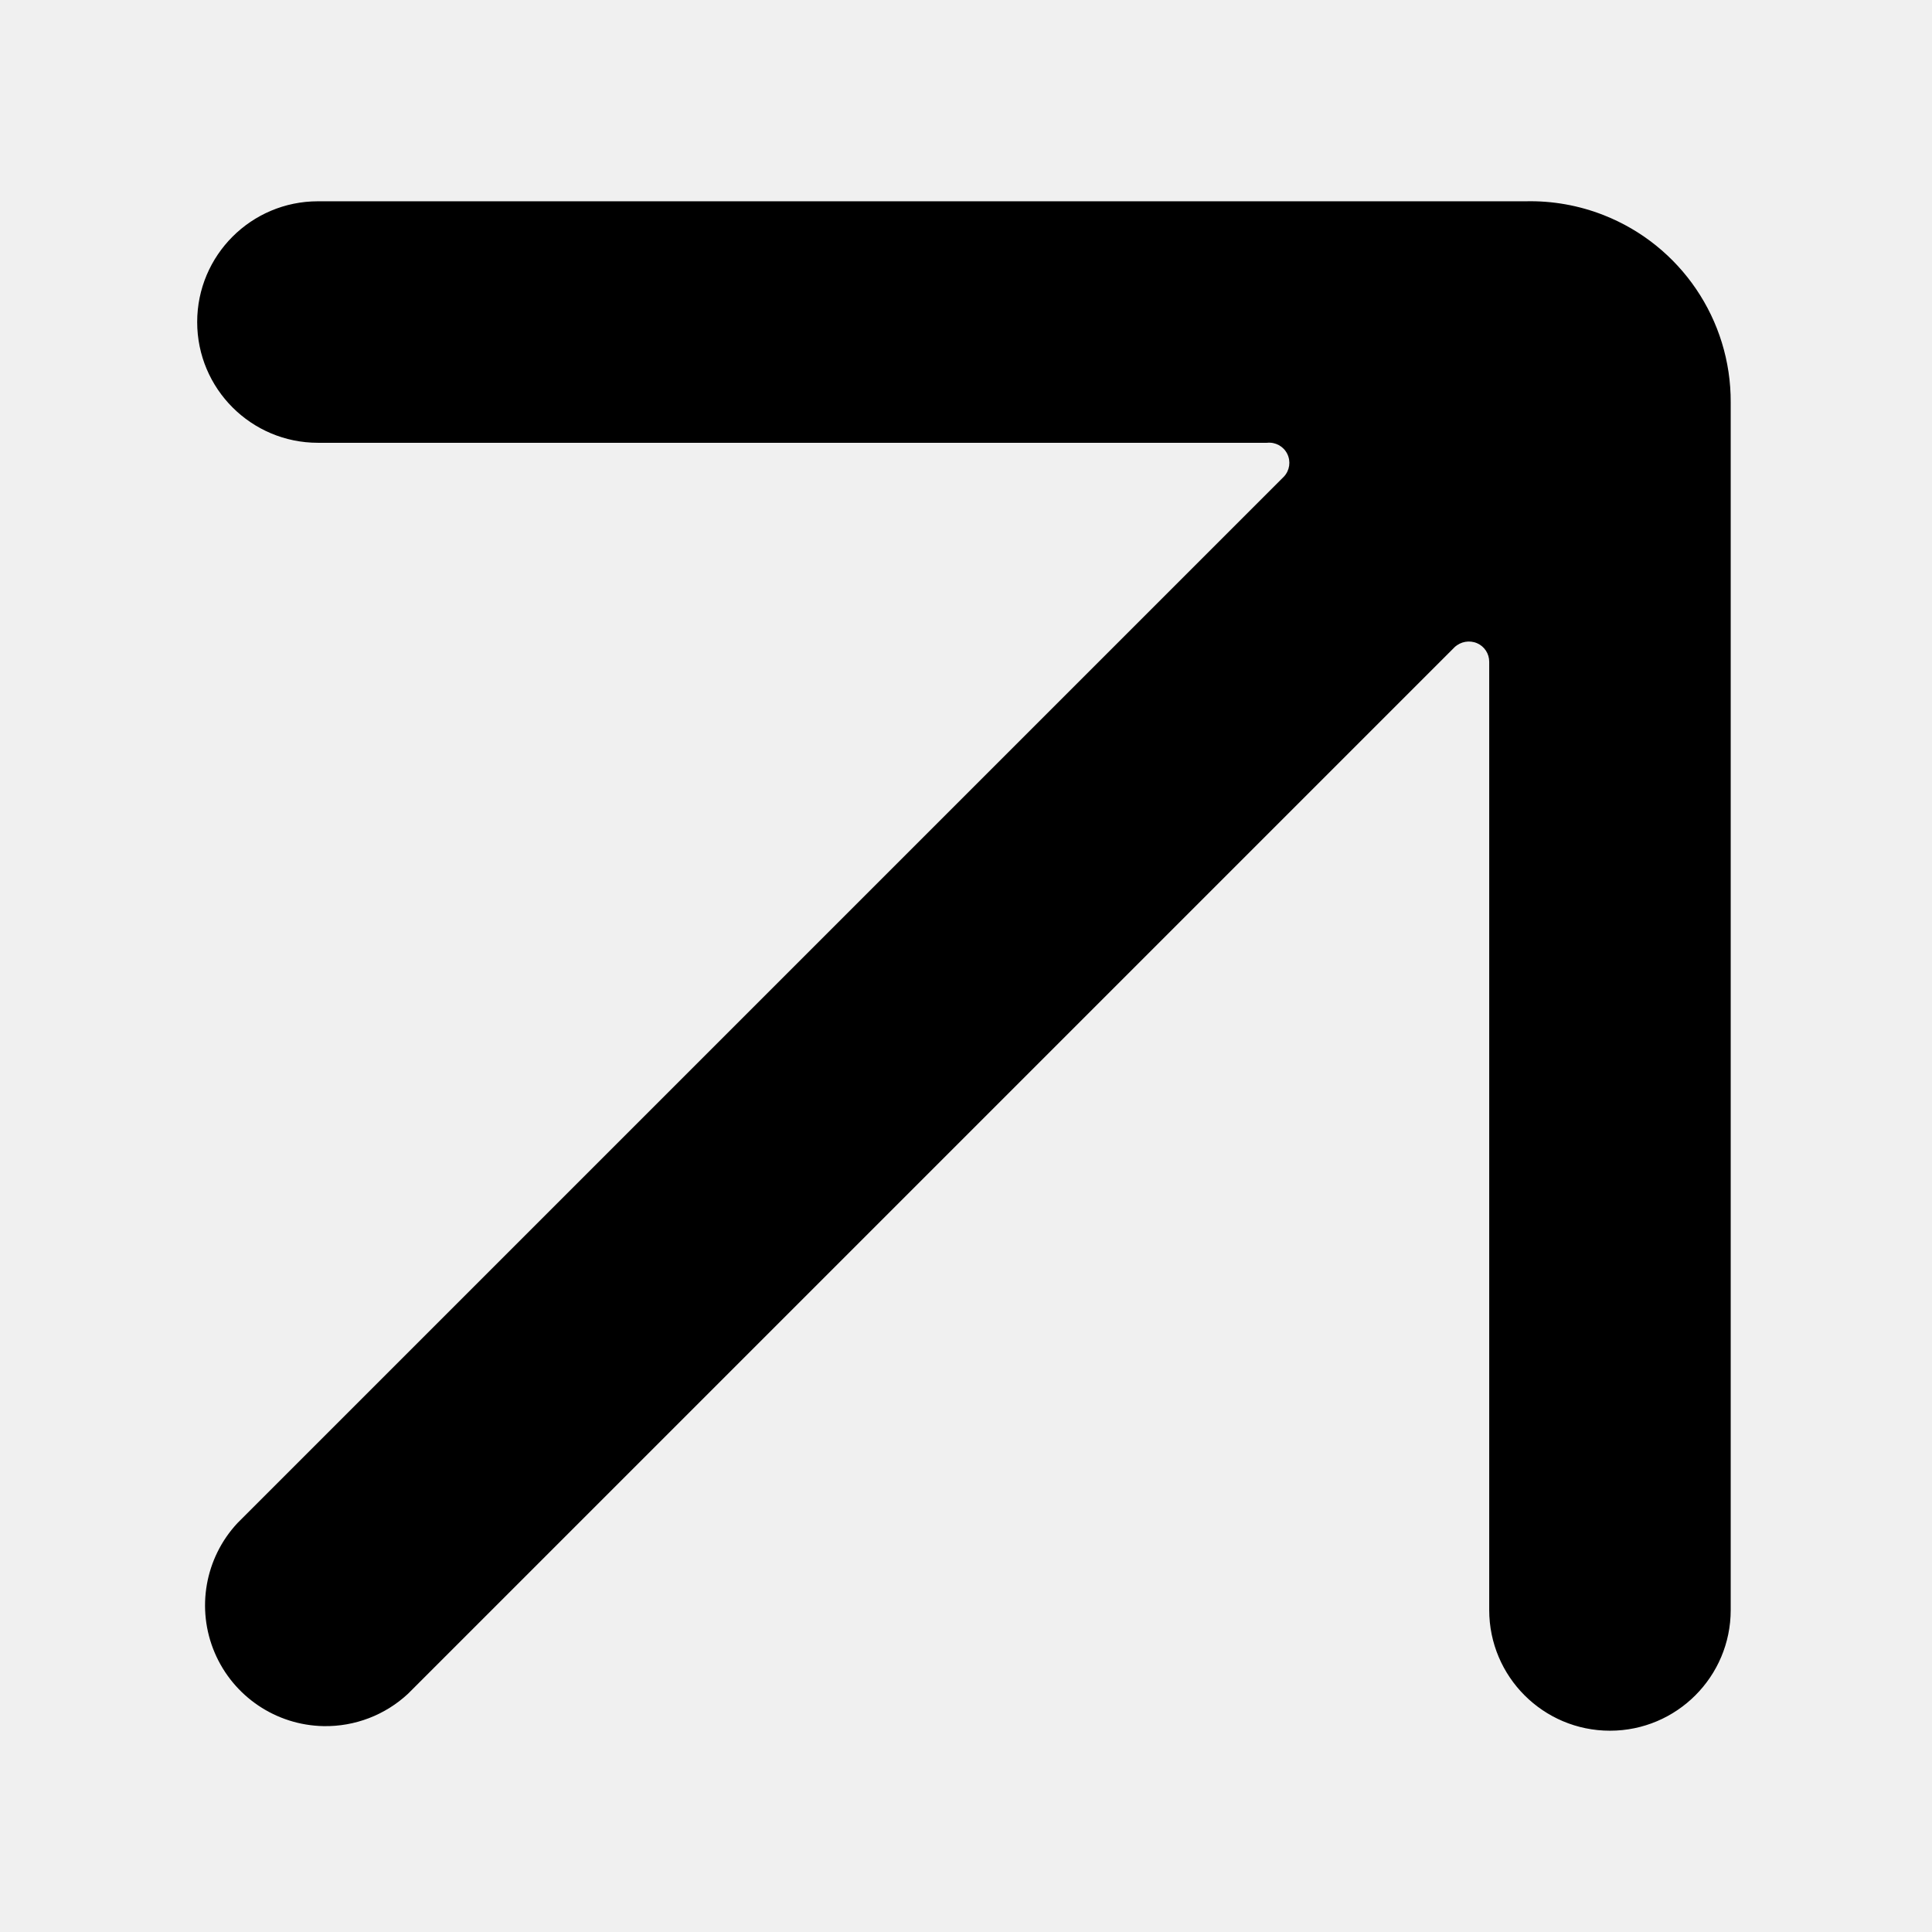
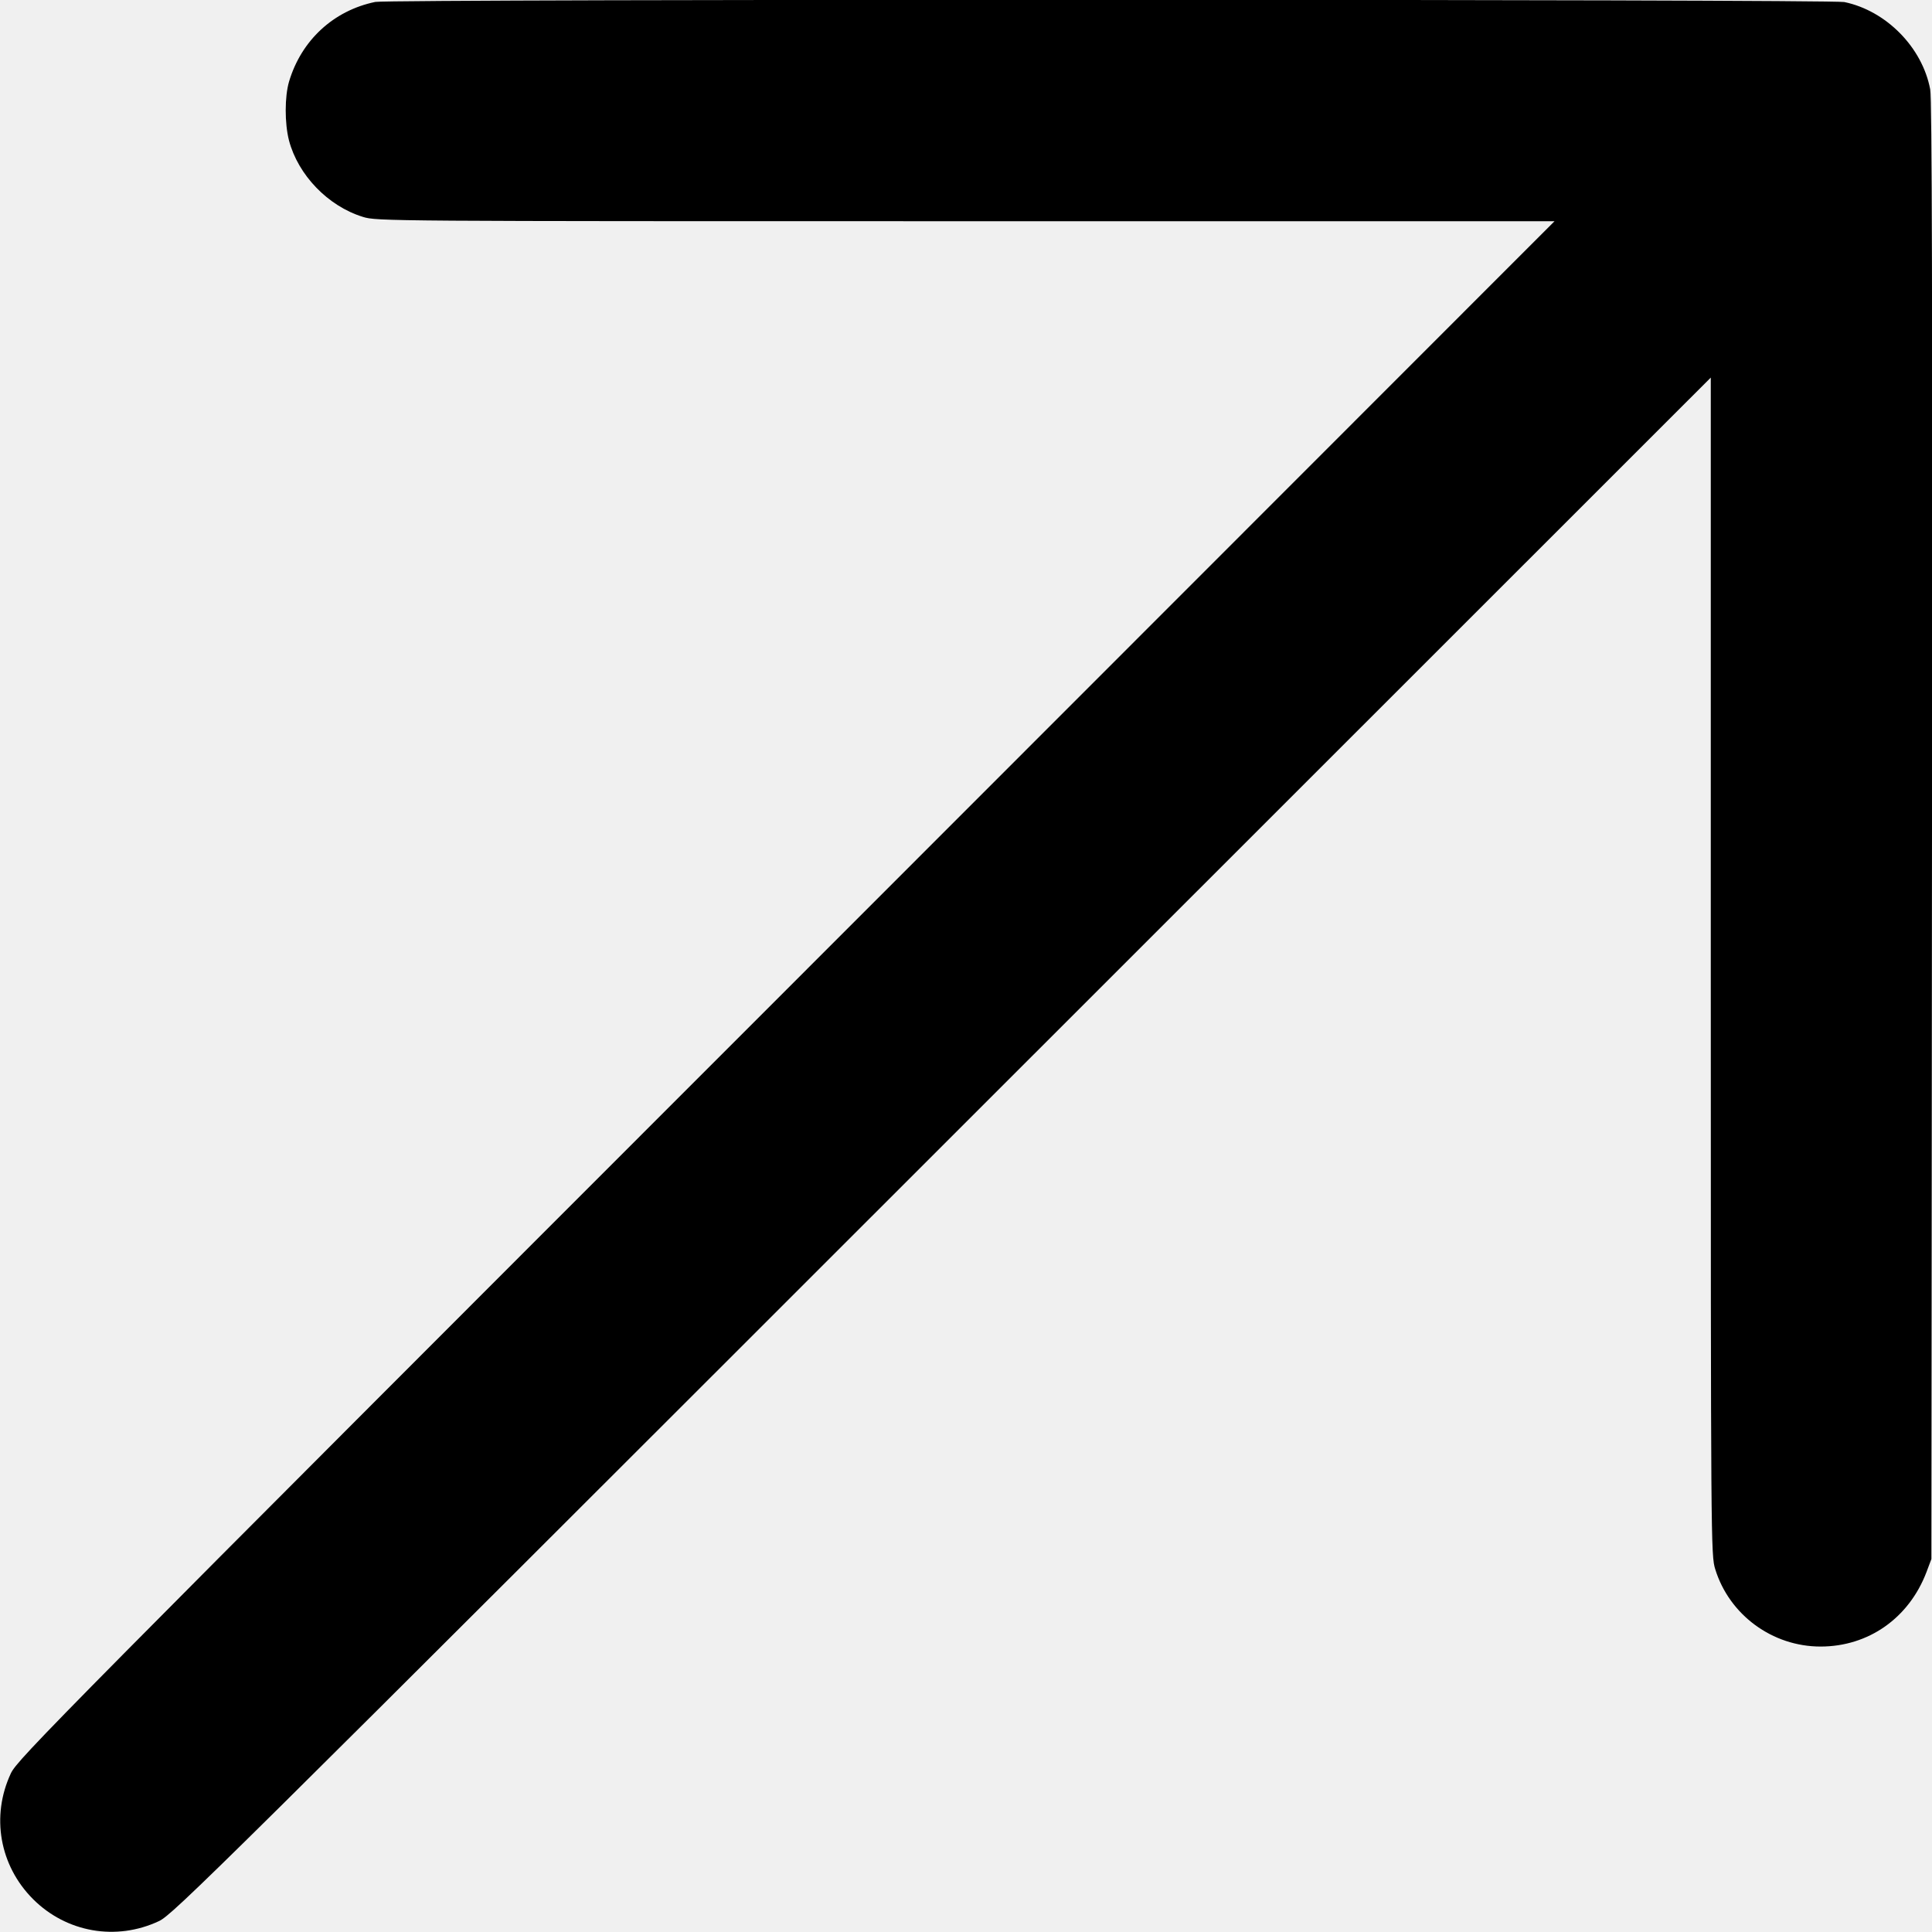
- <svg xmlns="http://www.w3.org/2000/svg" viewBox="0 0 16 16" fill="none">
-   <path d="M2.633 3.667h7.86a.167.167 0 0 1 .14.28L1.966 12.614a1.0 1 0 0 0 .714 1.681 1 1 0 0 0 .699-.268l8.667-8.667a.173.173 0 0 1 .187-.033.167.167 0 0 1 .1.153v7.853a1 1 0 0 0 1 1 1 1 0 0 0 1-1v-10a1.659 1.659 0 0 0-1.051-1.551 1.66 1.66 0 0 0-.649-.115h-10a1 1 0 1 0 0 2Z" fill="currentColor" />
+ <svg xmlns="http://www.w3.org/2000/svg" width="16" height="16" viewBox="0 0 16 16" fill="none">
+   <g clip-path="url(#clip0_8874_15291)">
+     <path fill-rule="evenodd" clip-rule="evenodd" d="M3.108 0.016C2.763 0.087 2.496 0.333 2.394 0.675C2.357 0.8 2.357 1.021 2.393 1.162C2.468 1.449 2.716 1.707 3.005 1.796C3.119 1.832 3.203 1.832 7.998 1.832H12.874L6.511 8.198C0.438 14.272 0.145 14.569 0.09 14.686C-0.076 15.041 -0.004 15.45 0.274 15.728C0.55 16.004 0.962 16.076 1.316 15.91C1.432 15.856 1.756 15.536 7.803 9.49L14.168 3.127V8.003C14.168 12.798 14.169 12.881 14.205 12.996C14.322 13.374 14.678 13.636 15.077 13.636C15.474 13.636 15.809 13.4 15.954 13.02L15.995 12.911L16 6.88C16.004 2.456 16 0.821 15.985 0.74C15.92 0.393 15.621 0.089 15.274 0.017C15.157 -0.007 3.227 -0.009 3.108 0.016Z" fill="currentColor" />
+   </g>
+   <defs>
+     <clipPath id="clip0_8874_15291">
+       <rect width="16" height="16" fill="white" />
+     </clipPath>
+   </defs>
</svg>
